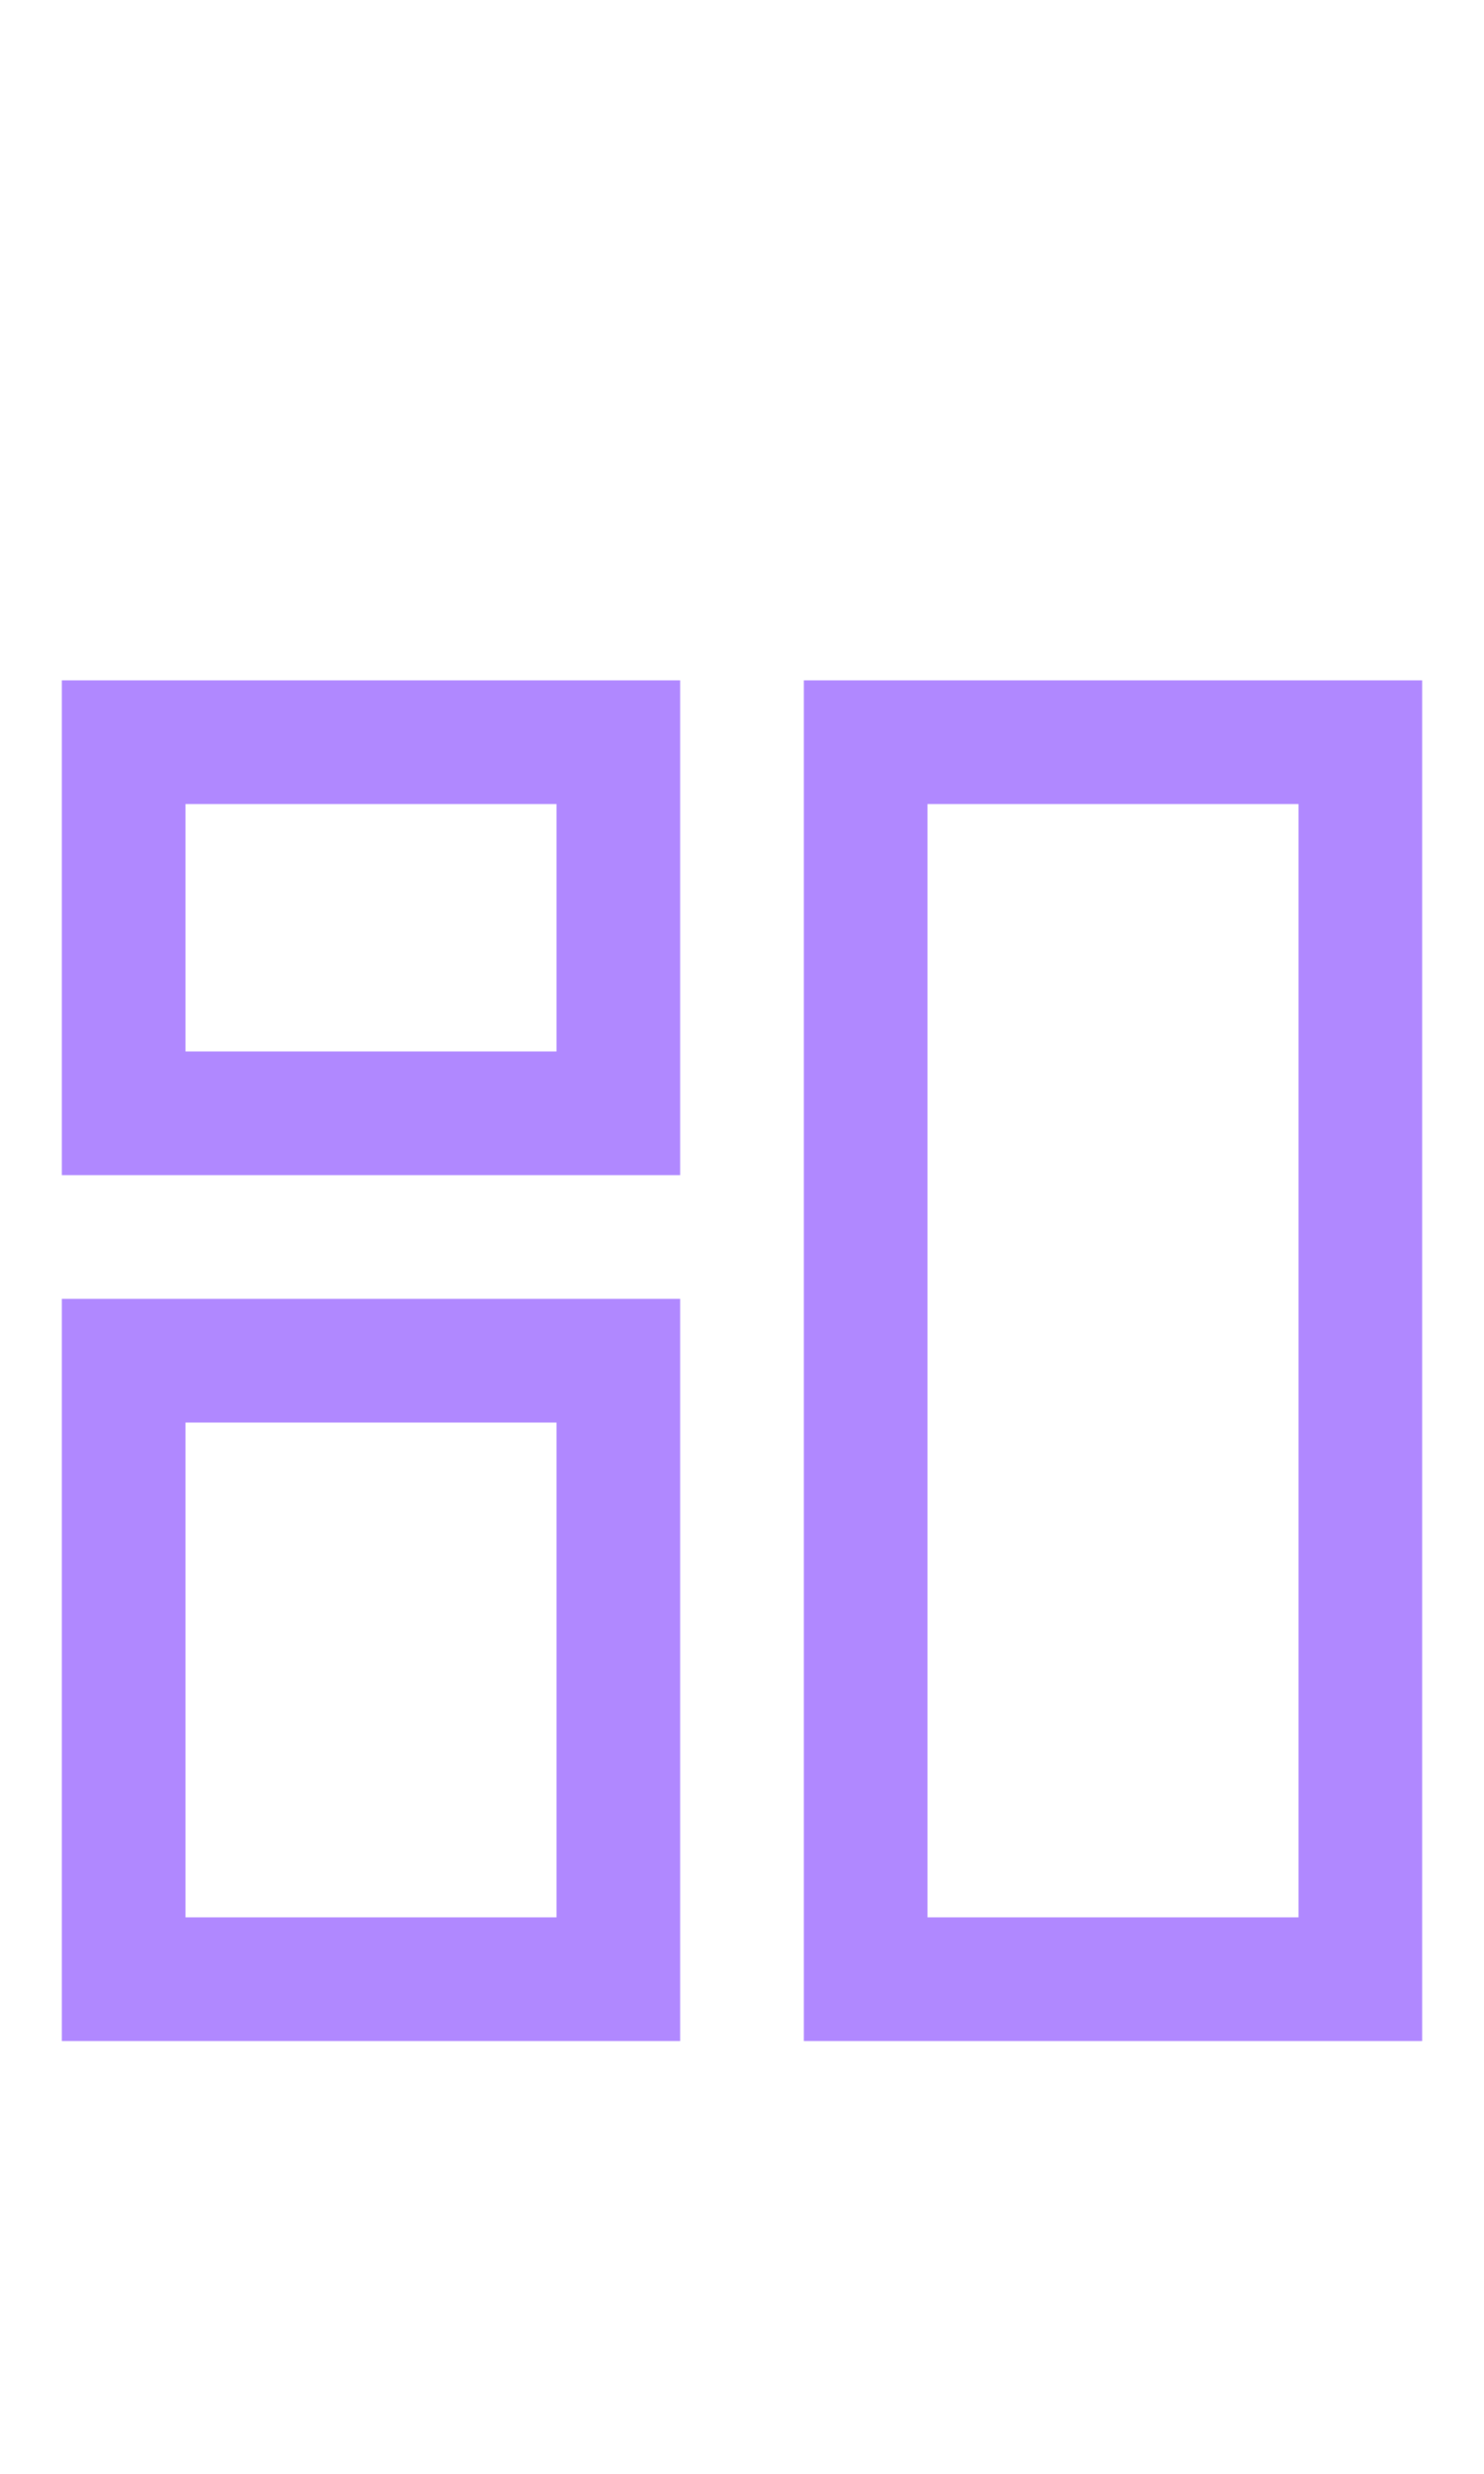
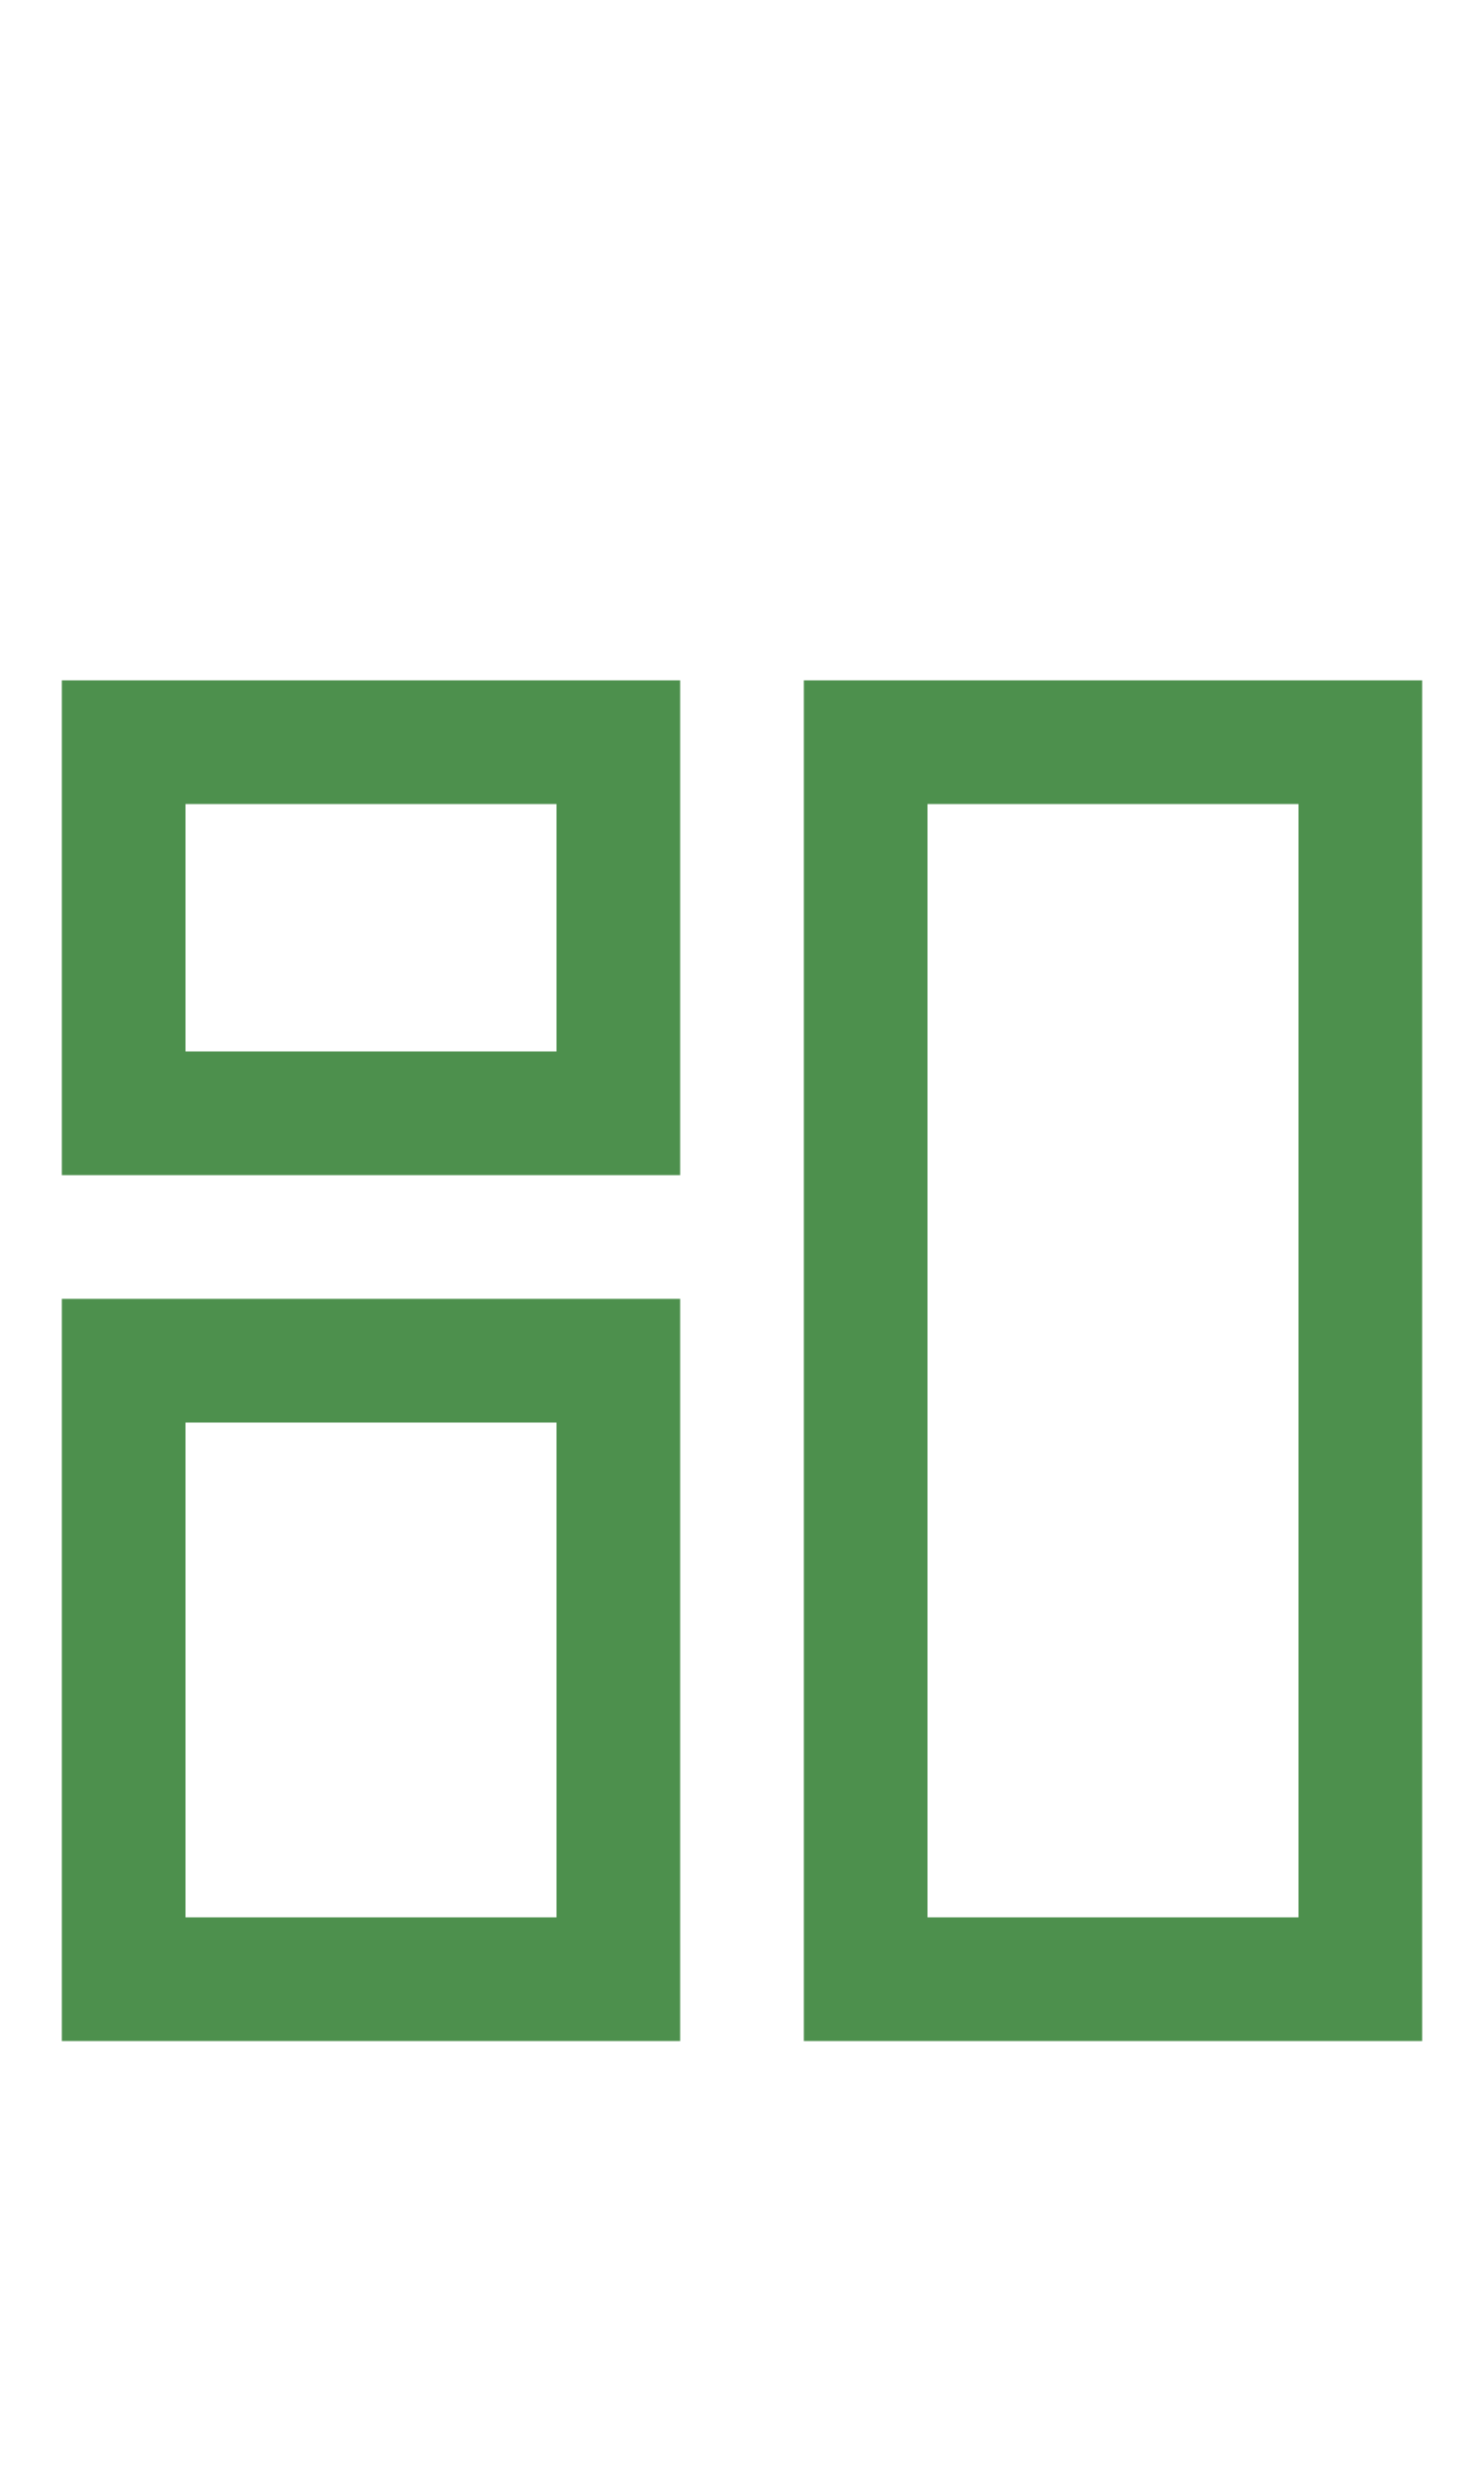
- <svg xmlns="http://www.w3.org/2000/svg" width="24px" height="40px" viewBox="0 0 24 40" version="1.1">
-   <g id="Dashboard" stroke="none" stroke-width="1" fill="none" fill-rule="evenodd">
-     <g id="Group" transform="translate(1, 11)" fill="#B088FF" fill-rule="nonzero">
-       <g id="Group_8812">
-         <path d="M10,8 L0,8 L0,0 L10,0 L10,8 Z M2,6 L8,6 L8,2 L2,2 L2,6 Z" id="Path_18866" />
+ <svg xmlns="http://www.w3.org/2000/svg" width="24px" height="40px" viewBox="0 0 24 40" version="1.1" id="svg30748">
+   <defs id="defs30752" />
+   <g id="Dashboard" style="fill:none;fill-rule:evenodd;stroke:none;stroke-width:1">
+     <g id="Group" transform="translate(1,11)" style="fill:#4d904d;fill-rule:nonzero;fill-opacity:1">
+       <g id="Group_8812" style="fill:#4d904d;fill-opacity:1">
+         <path d="M 10,8 H 0 V 0 H 10 Z M 2,6 H 8 V 2 H 2 Z" id="Path_18866" style="fill:#4d904d;fill-opacity:1" />
      </g>
-       <g id="Group_8813" transform="translate(12, 0)">
-         <path d="M10,22 L0,22 L0,0 L10,0 L10,22 Z M2,20 L8,20 L8,2 L2,2 L2,20 Z" id="Path_18867" />
+       <g id="Group_8813" transform="translate(12)" style="fill:#4d904d;fill-opacity:1">
+         <path d="M 10,22 H 0 V 0 H 10 Z M 2,20 H 8 V 2 H 2 Z" id="Path_18867" style="fill:#4d904d;fill-opacity:1" />
      </g>
-       <g id="Group_8814" transform="translate(0, 10)">
-         <path d="M10,12 L0,12 L0,0 L10,0 L10,12 Z M2,10 L8,10 L8,2 L2,2 L2,10 Z" id="Path_18868" />
+       <g id="Group_8814" transform="translate(0,10)" style="fill:#4d904d;fill-opacity:1">
+         <path d="M 10,12 H 0 V 0 H 10 Z M 2,10 H 8 V 2 H 2 Z" id="Path_18868" style="fill:#4d904d;fill-opacity:1" />
      </g>
    </g>
  </g>
</svg>
